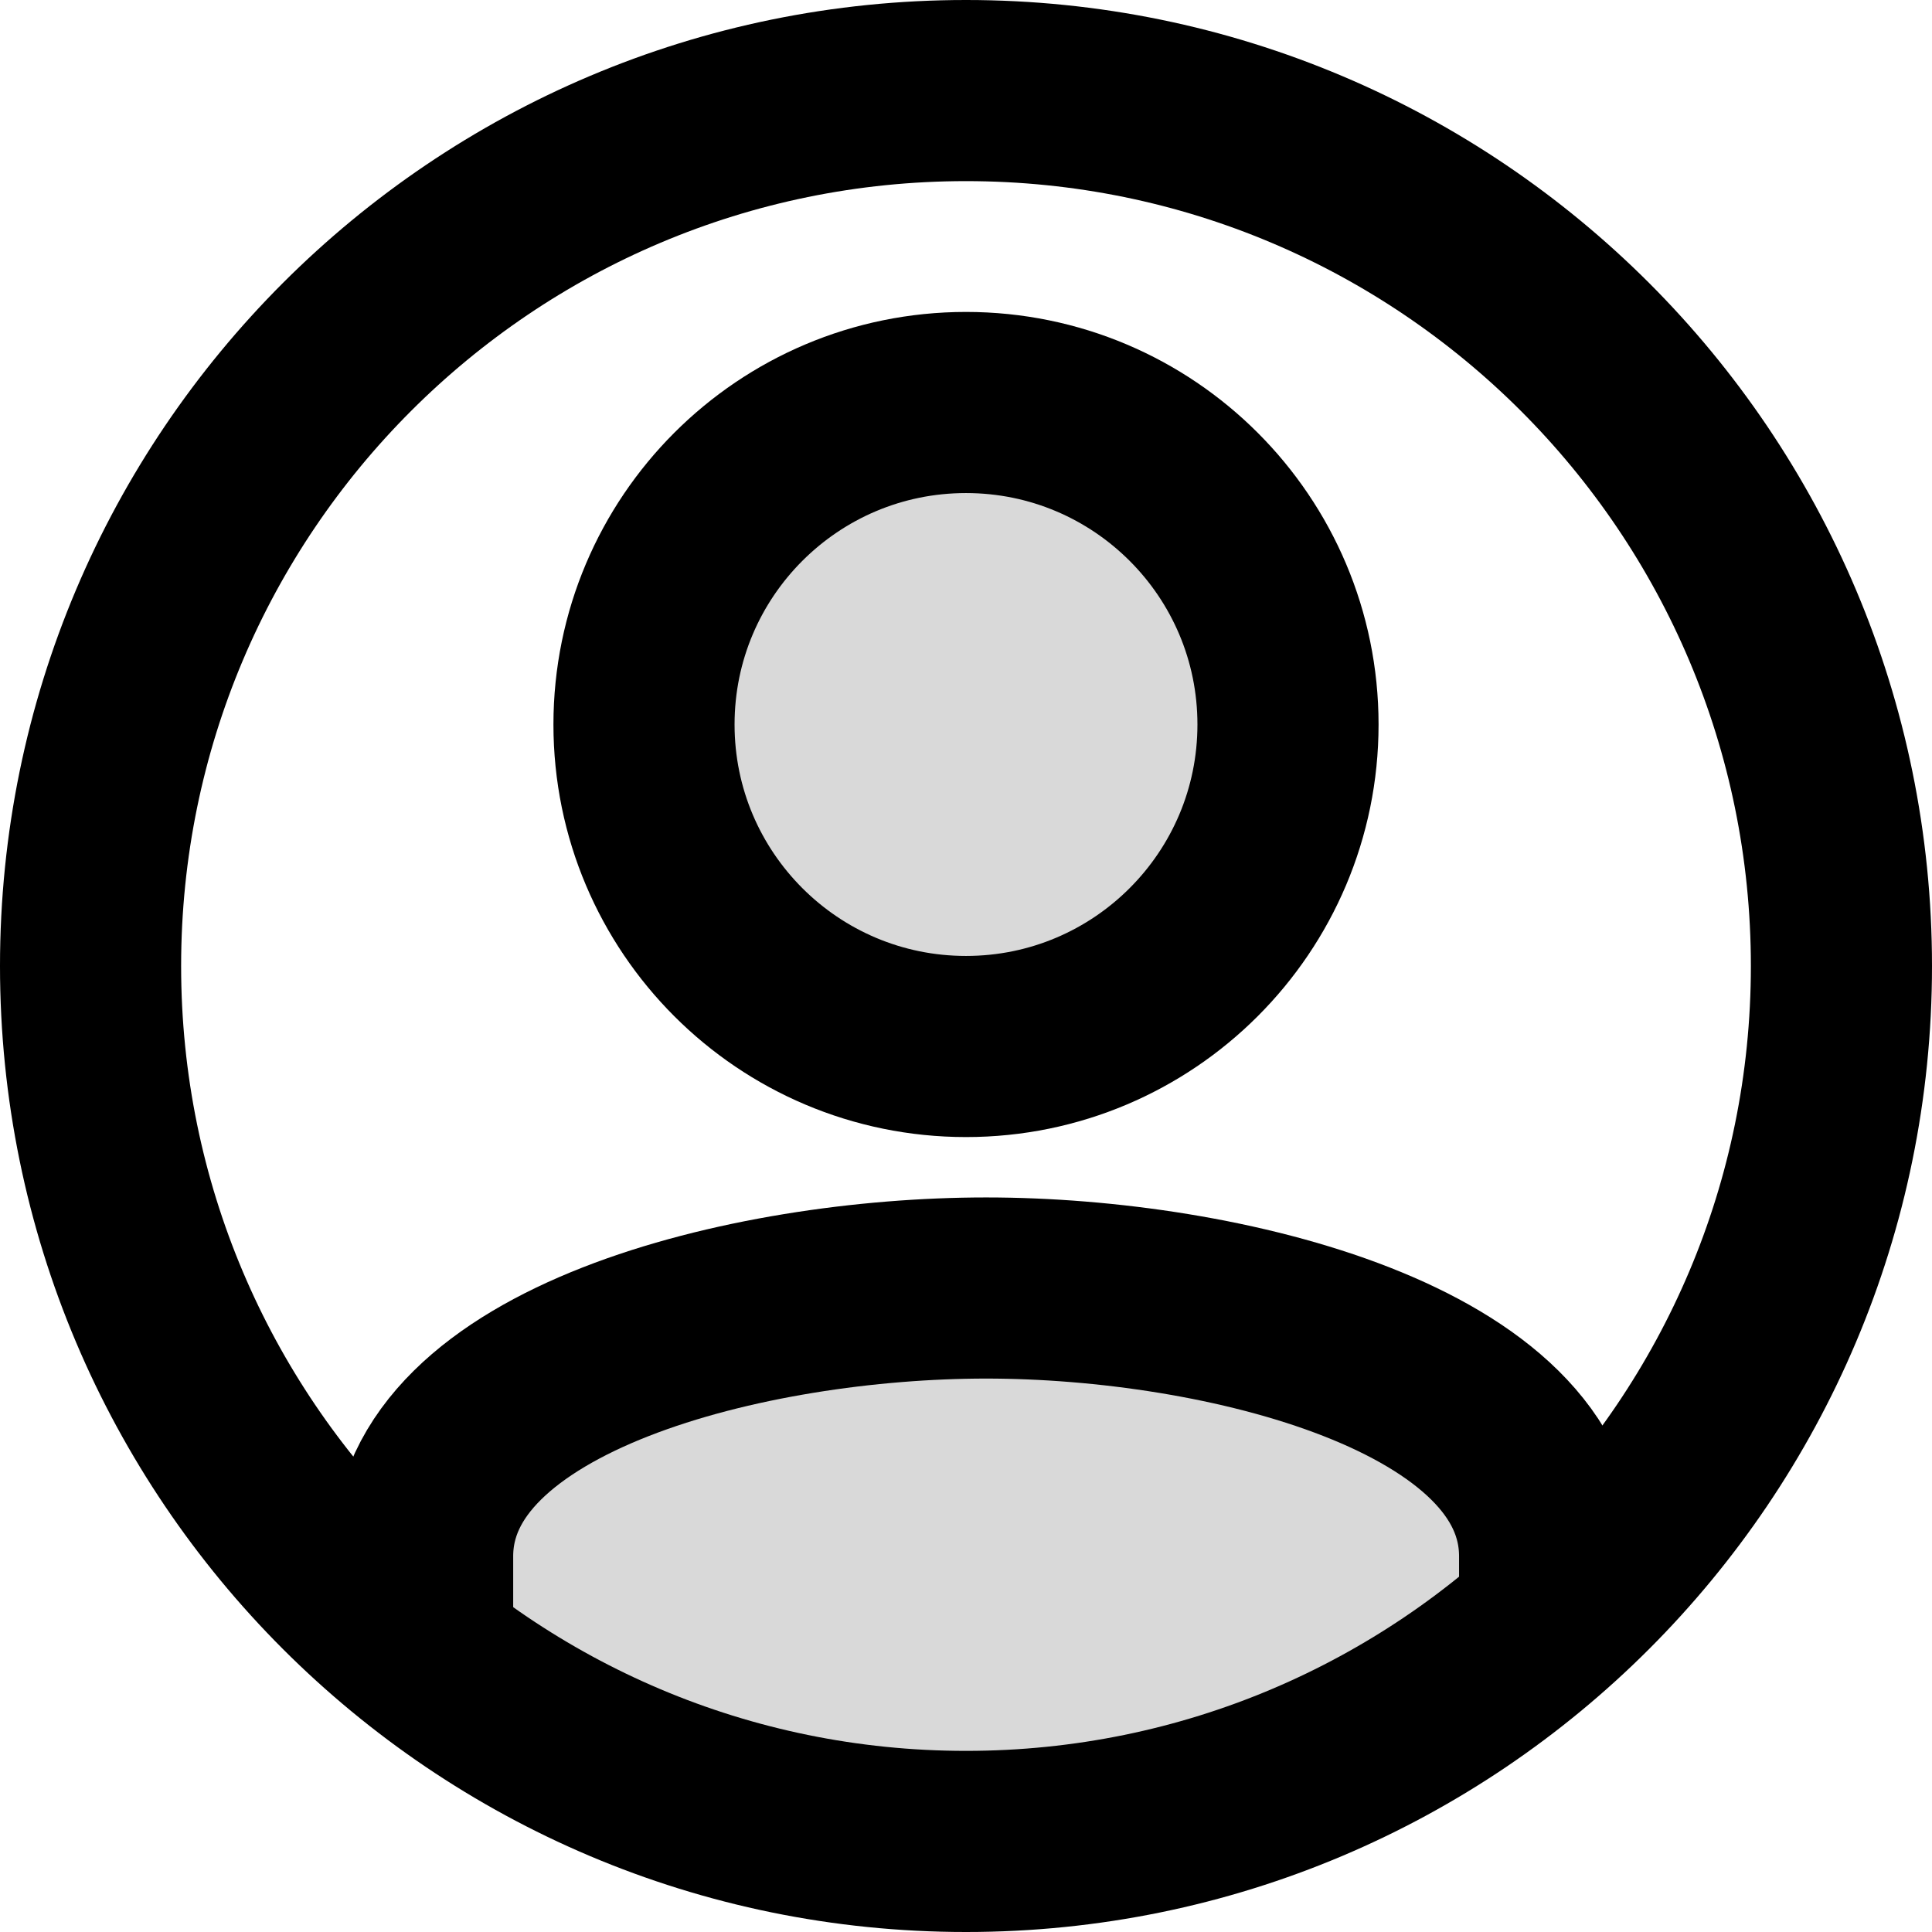
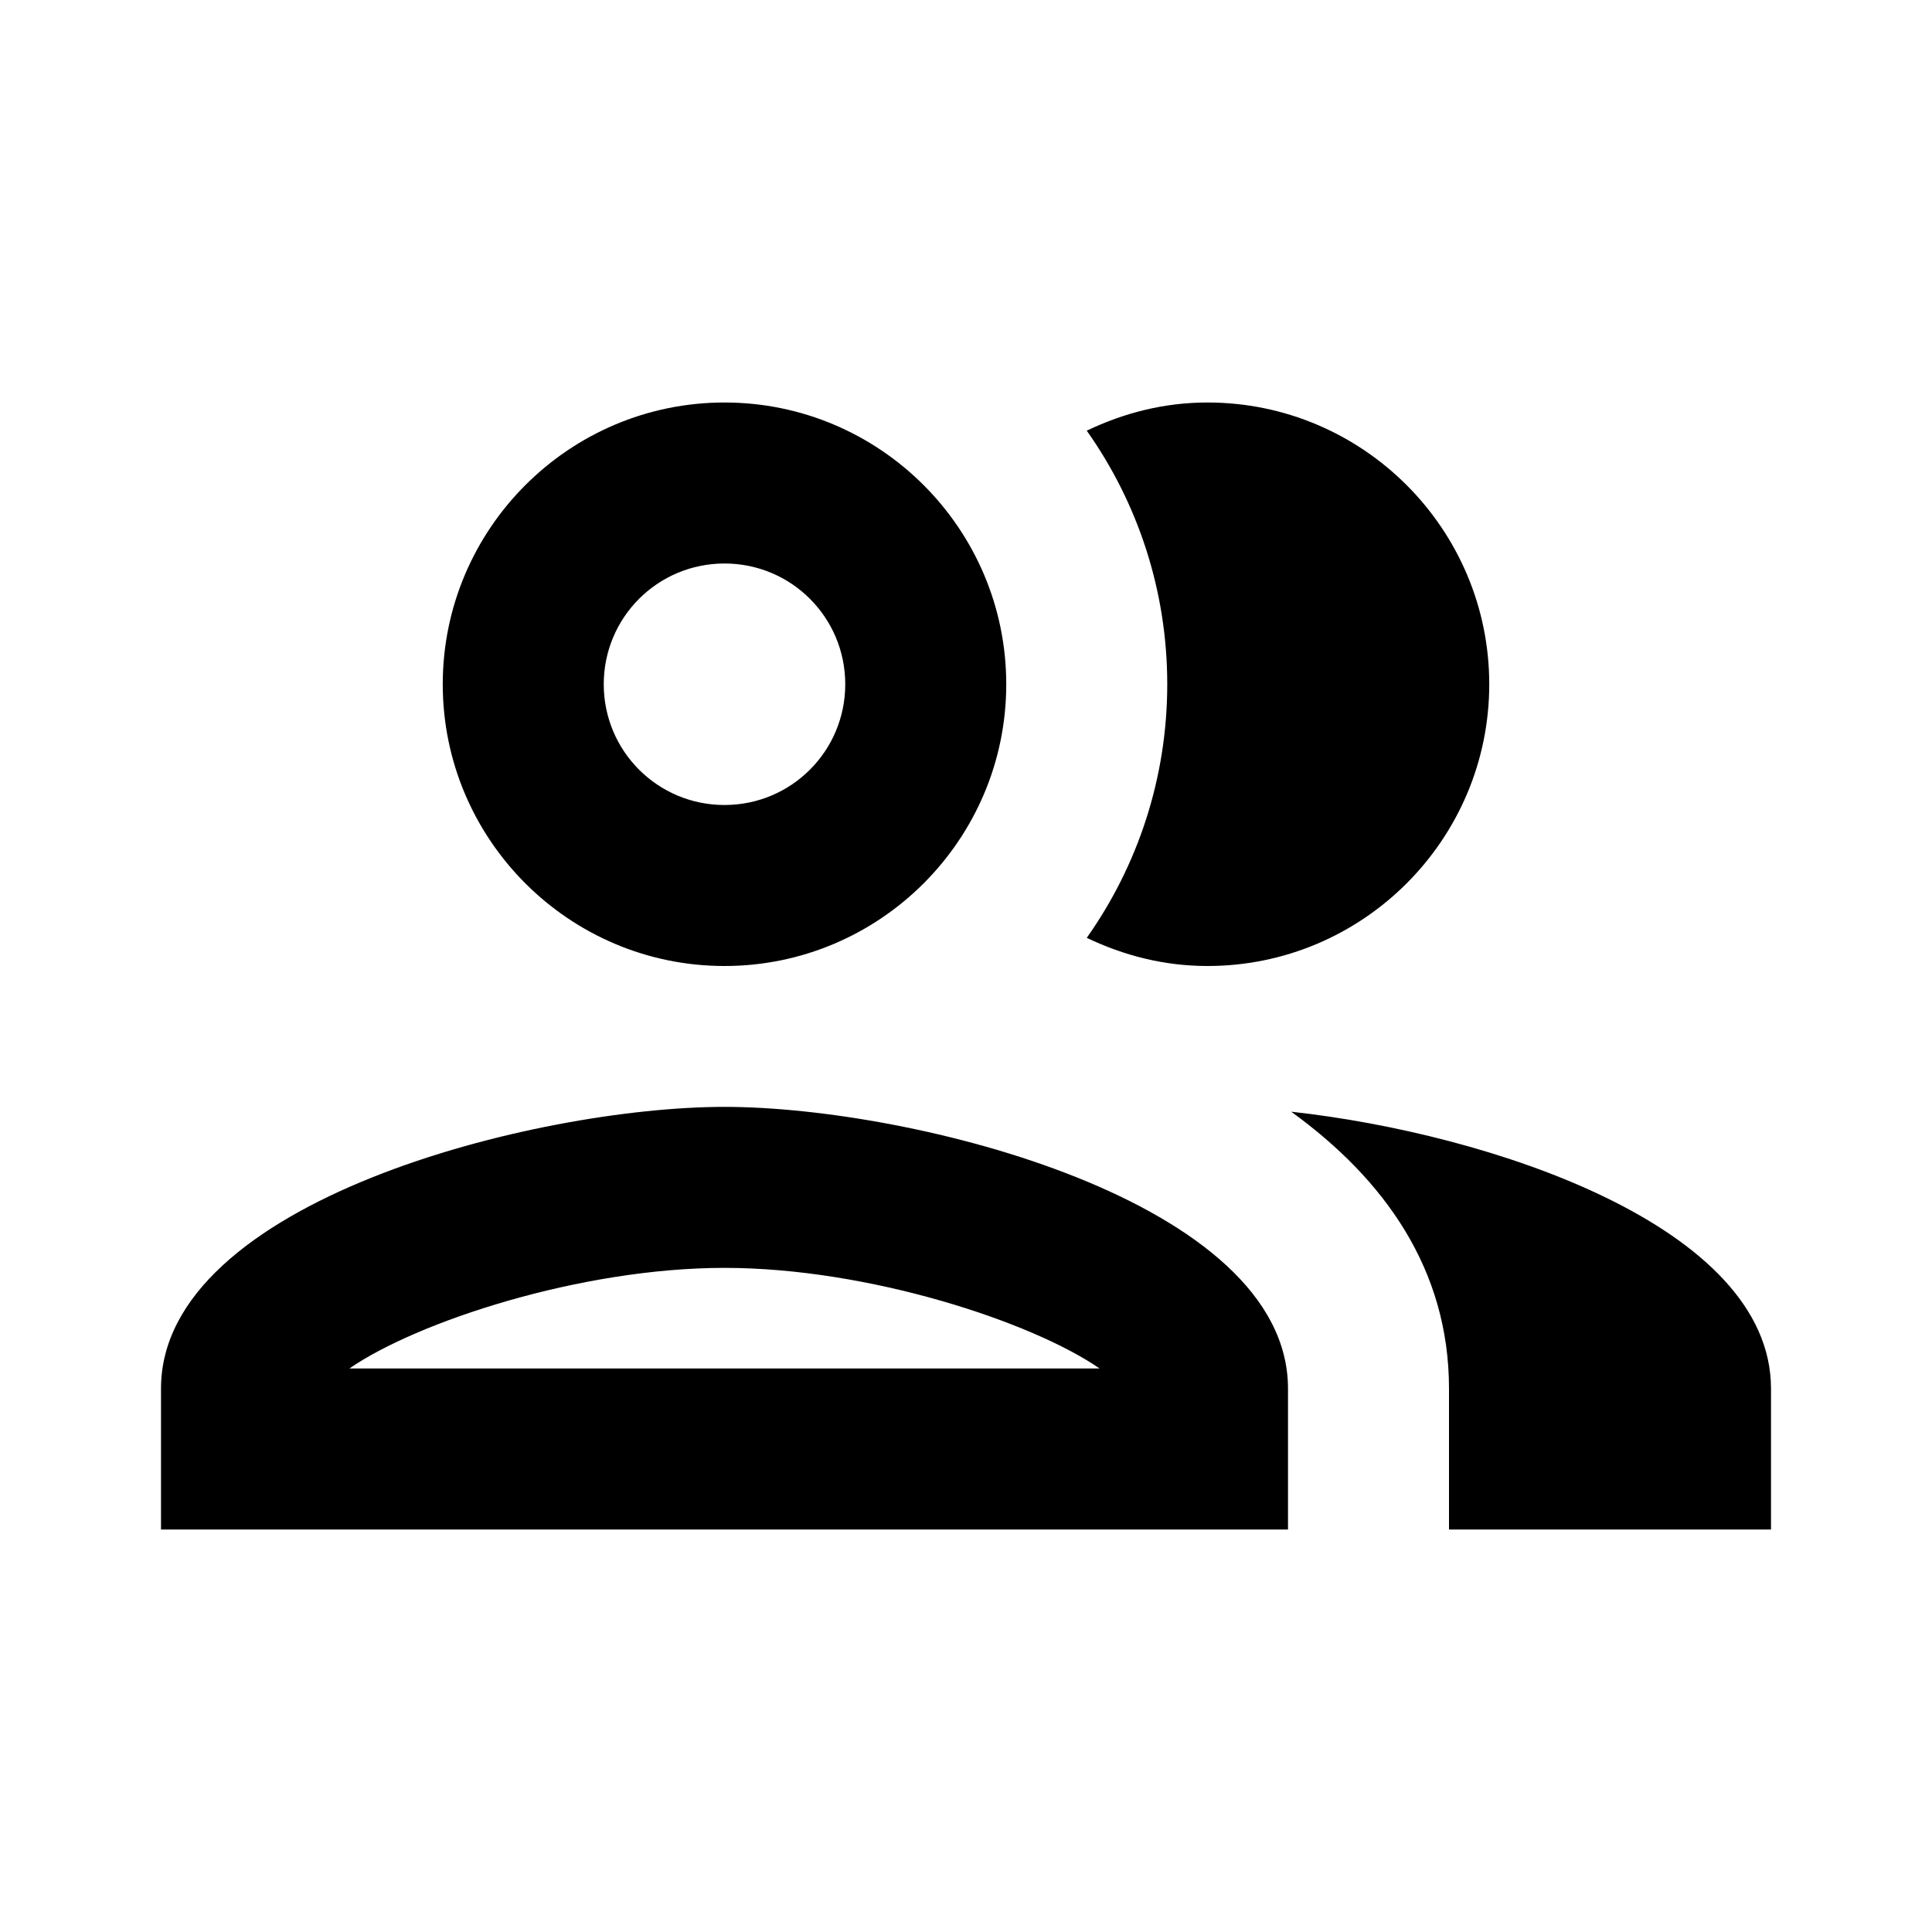
- <svg xmlns="http://www.w3.org/2000/svg" viewBox="0 0 24 24">
-   <g fill="none" stroke="currentColor" stroke-width="2.25" stroke-linecap="round" stroke-linejoin="round">
-     <ellipse fill="currentColor" fill-opacity=".15" stroke-width="0" cx="12.25" cy="19.5" rx="6.25" ry="2.5" />
-     <path fill="currentColor" fill-opacity=".15" fill-rule="evenodd" clip-rule="evenodd" d="M12 13C14.209 13 16 11.209 16 9C16 6.791 14.209 5 12 5C9.791 5 8 6.791 8 9C8 11.209 9.791 13 12 13Z" />
-     <path d="M5.25 20V19.333C5.25 17 9.314 16 12.25 16C15.186 16 19.25 17 19.25 19.333V20" />
-     <path d="M22.875 12C22.875 18.006 18.006 22.875 12 22.875C5.994 22.875 1.125 18.006 1.125 12C1.125 5.994 5.994 1.125 12 1.125C18.006 1.125 22.875 5.994 22.875 12Z" />
-   </g>
+ <svg xmlns="http://www.w3.org/2000/svg" height="24px" viewBox="0 0 24 24" width="24px" fill="#000000">
+   <path d="M0 0h24v24H0V0z" fill="none" />
+   <path d="M9 13.75c-2.34 0-7 1.17-7 3.5V19h14v-1.75c0-2.33-4.66-3.5-7-3.5zM4.34 17c.84-.58 2.87-1.25 4.66-1.25s3.82.67 4.66 1.25H4.34zM9 12c1.93 0 3.5-1.57 3.5-3.5S10.93 5 9 5 5.5 6.57 5.5 8.5 7.07 12 9 12zm0-5c.83 0 1.5.67 1.5 1.5S9.83 10 9 10s-1.5-.67-1.5-1.5S8.17 7 9 7zm7.04 6.81c1.16.84 1.96 1.96 1.96 3.44V19h4v-1.75c0-2.02-3.5-3.17-5.96-3.44zM15 12c1.93 0 3.5-1.57 3.5-3.5S16.93 5 15 5c-.54 0-1.04.13-1.5.35.63.89 1 1.98 1 3.15s-.37 2.26-1 3.15c.46.22.96.35 1.5.35z" />
</svg>
